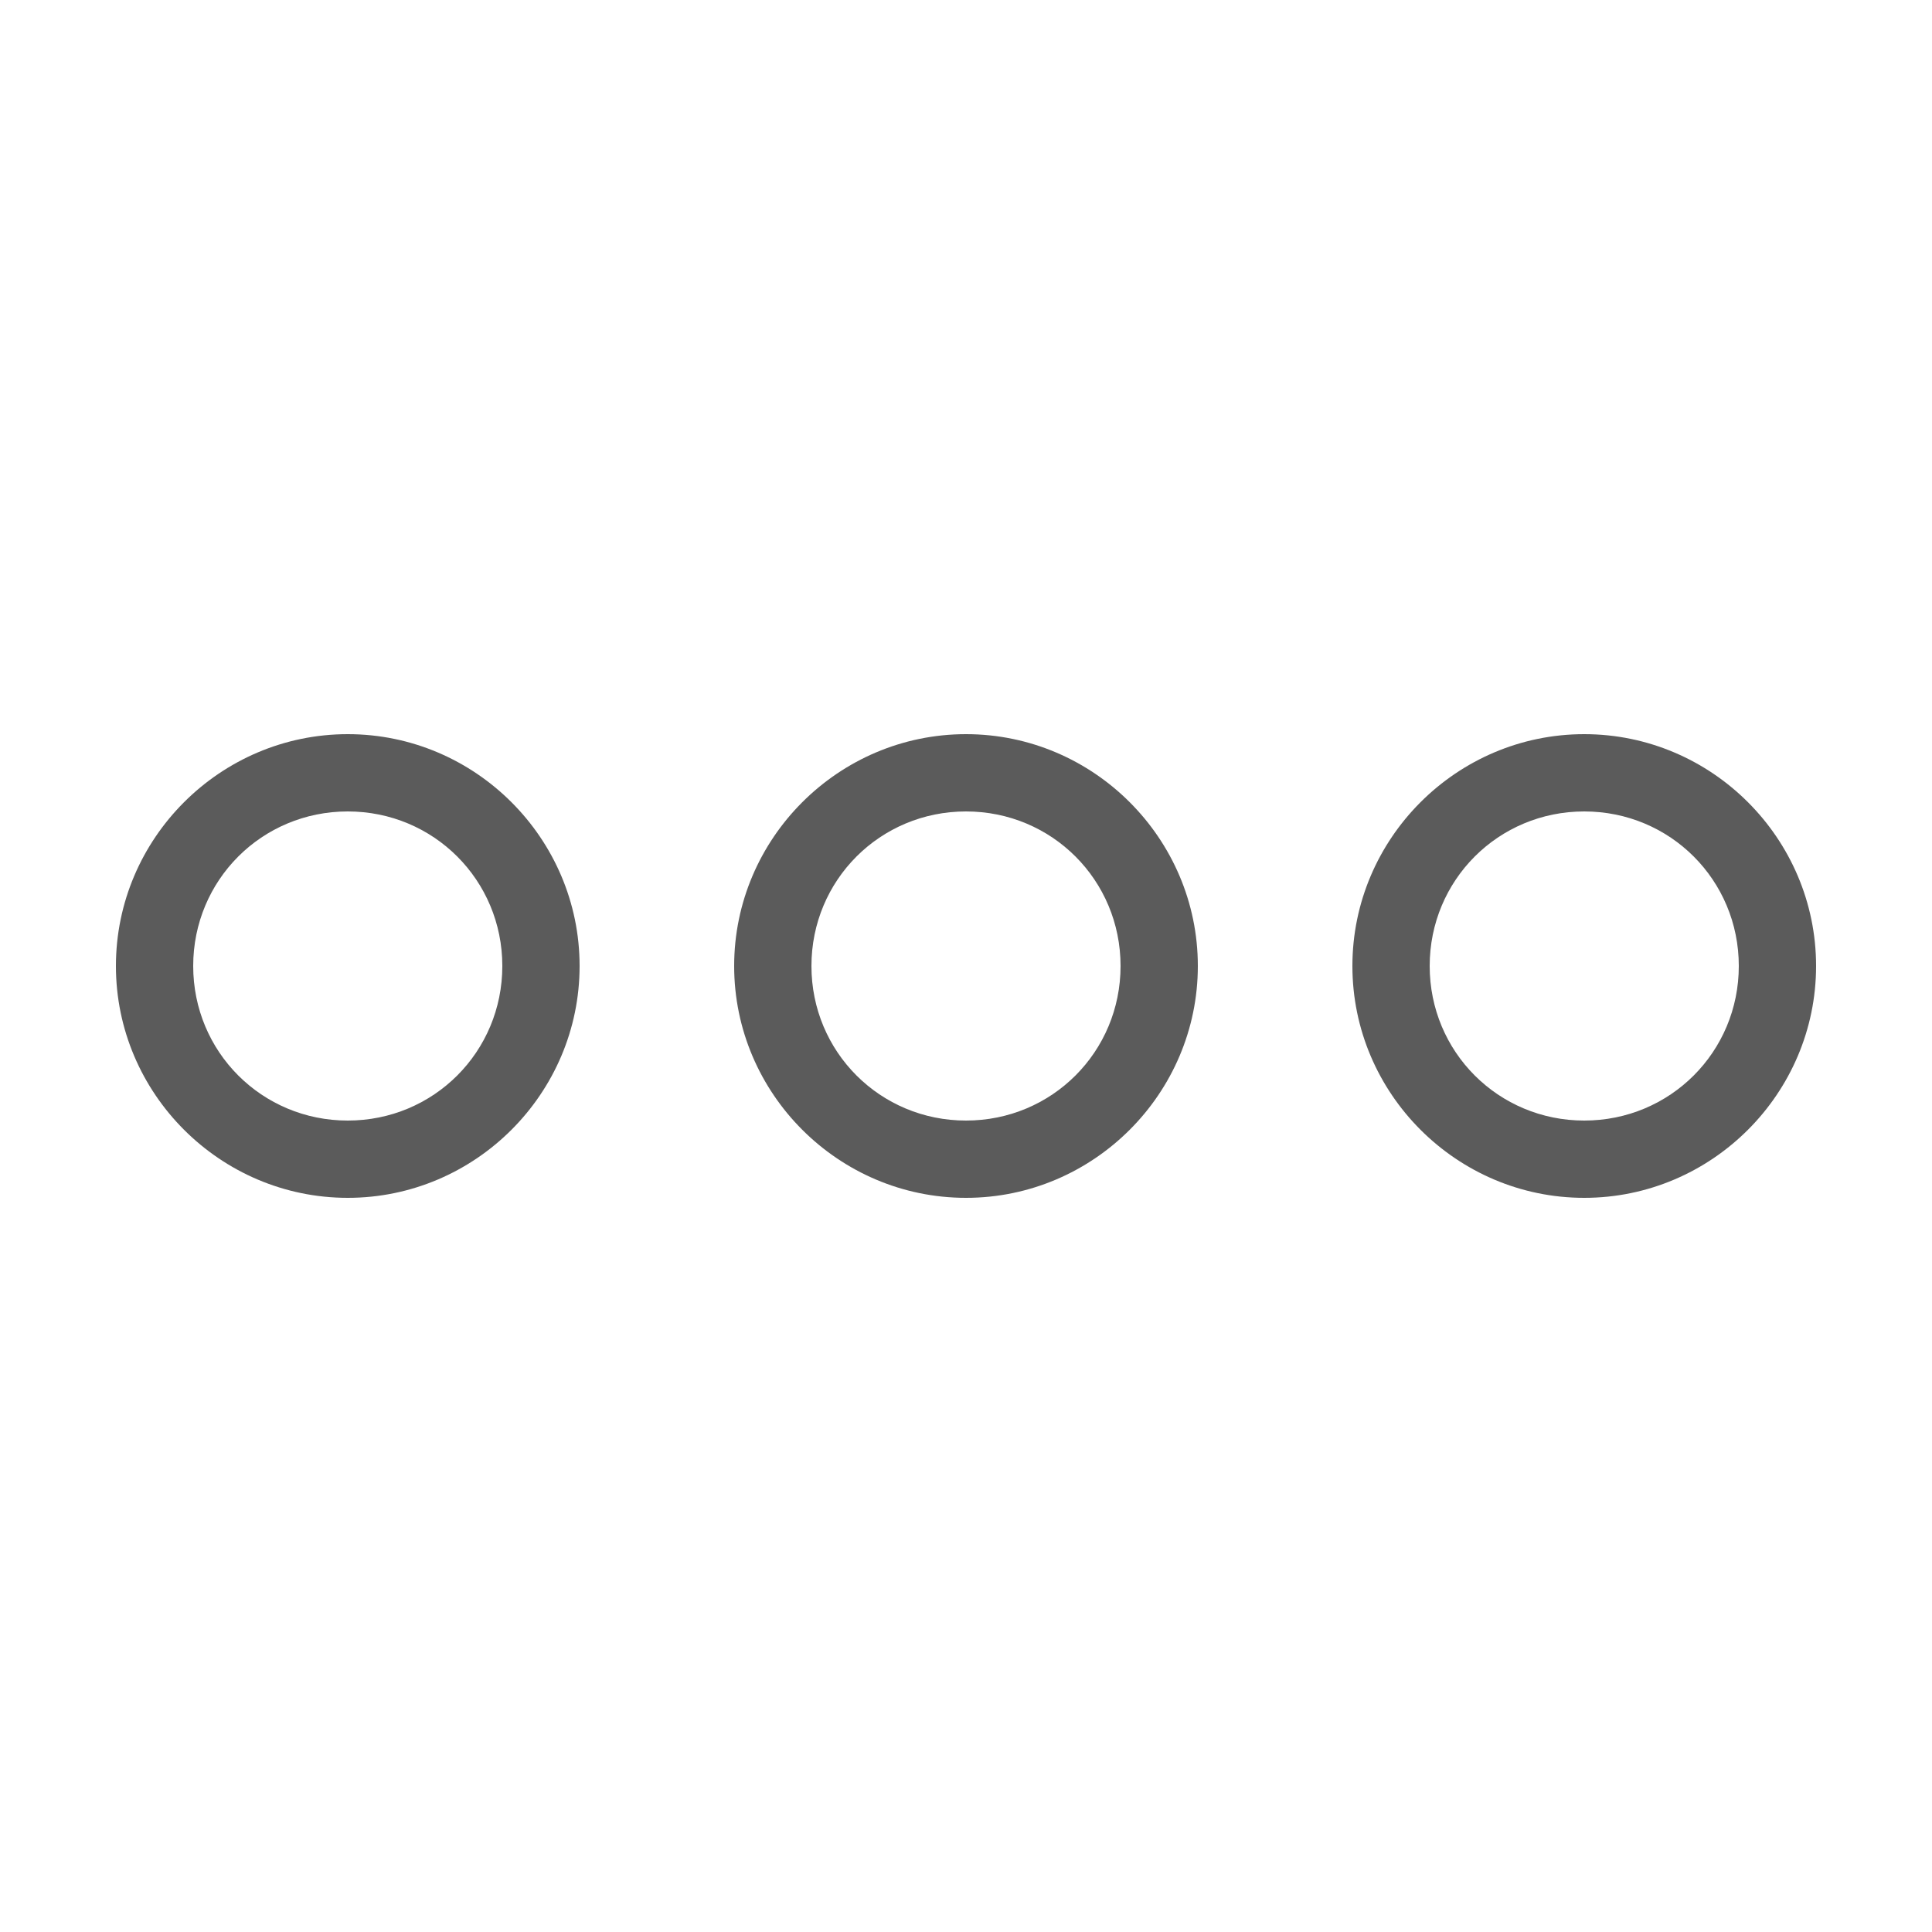
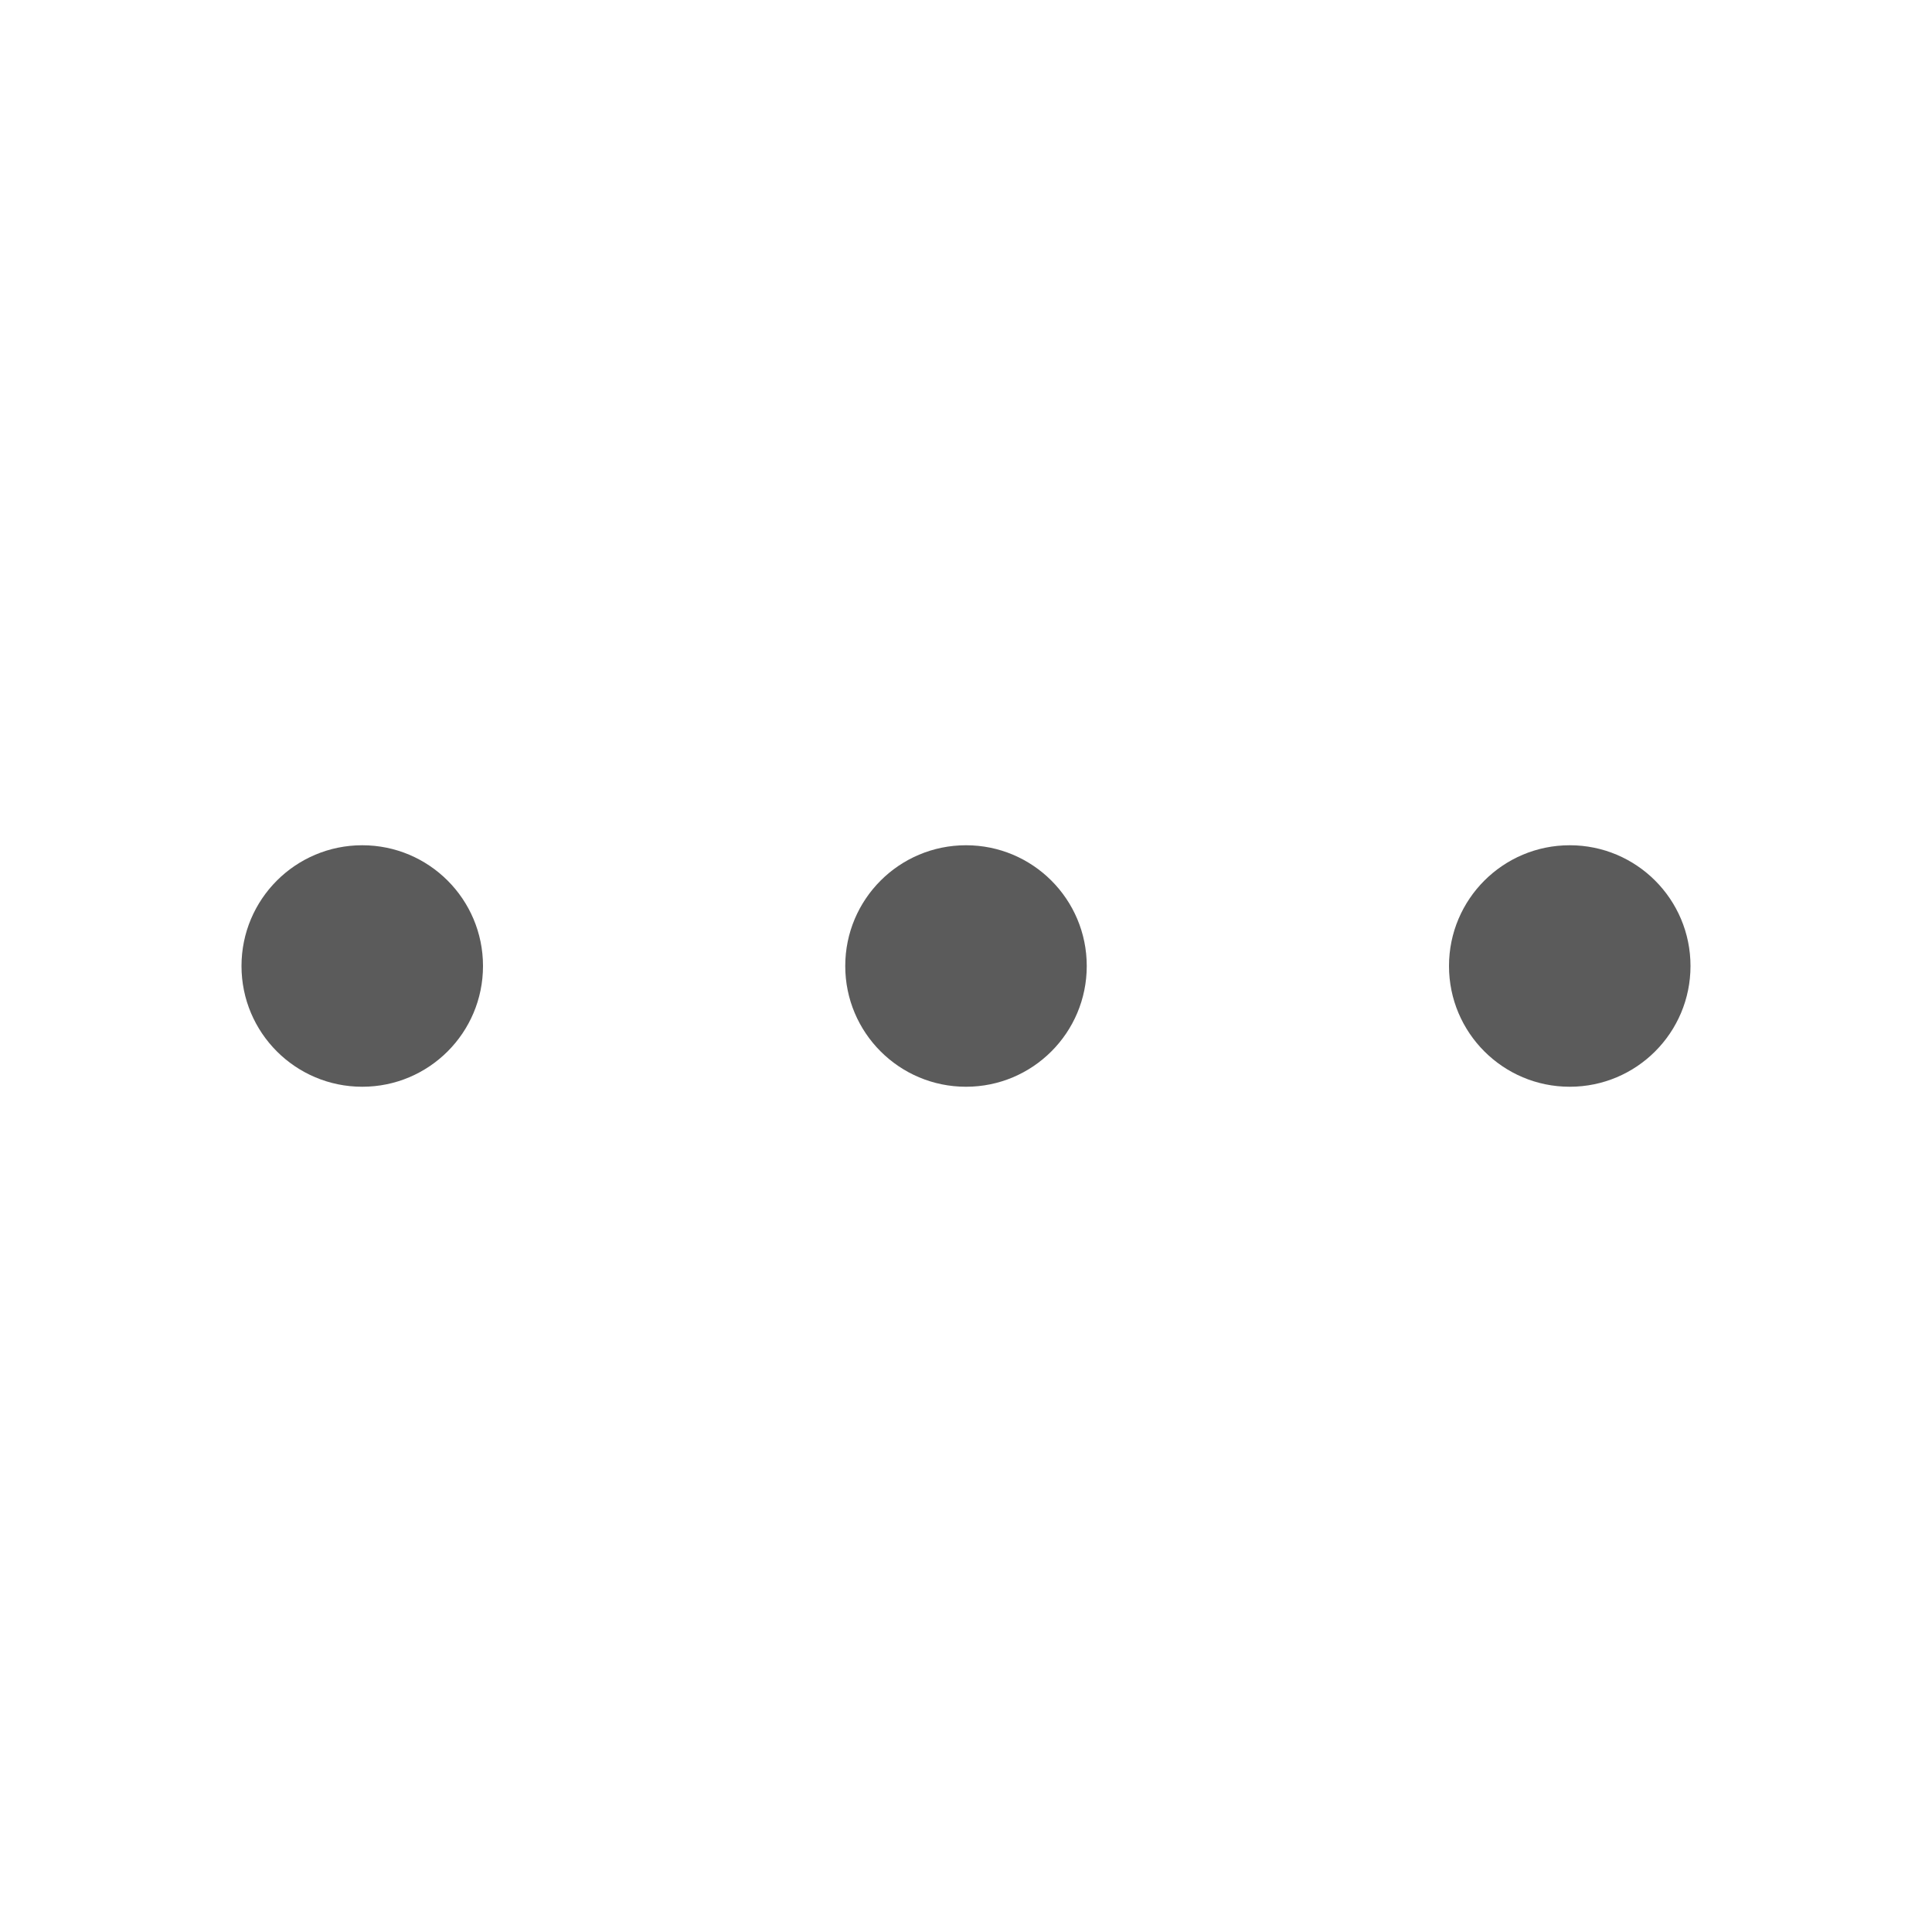
- <svg xmlns="http://www.w3.org/2000/svg" viewBox="0 0 50 50" width="12" height="12">
-   <path d="M9 19C5.699 19 3 21.699 3 25C3 28.301 5.699 31 9 31C12.301 31 15 28.301 15 25C15 21.699 12.301 19 9 19 Z M 25 19C21.699 19 19 21.699 19 25C19 28.301 21.699 31 25 31C28.301 31 31 28.301 31 25C31 21.699 28.301 19 25 19 Z M 41 19C37.699 19 35 21.699 35 25C35 28.301 37.699 31 41 31C44.301 31 47 28.301 47 25C47 21.699 44.301 19 41 19 Z M 9 21C11.223 21 13 22.777 13 25C13 27.223 11.223 29 9 29C6.777 29 5 27.223 5 25C5 22.777 6.777 21 9 21 Z M 25 21C27.223 21 29 22.777 29 25C29 27.223 27.223 29 25 29C22.777 29 21 27.223 21 25C21 22.777 22.777 21 25 21 Z M 41 21C43.223 21 45 22.777 45 25C45 27.223 43.223 29 41 29C38.777 29 37 27.223 37 25C37 22.777 38.777 21 41 21Z" fill="#5B5B5B" />
+ <svg xmlns="http://www.w3.org/2000/svg" viewBox="0 0 32 32">
+   <path d="M6 14C4.895 14 4 14.895 4 16C4 17.105 4.895 18 6 18C7.105 18 8 17.105 8 16C8 14.895 7.105 14 6 14 Z M 16 14C14.895 14 14 14.895 14 16C14 17.105 14.895 18 16 18C17.105 18 18 17.105 18 16C18 14.895 17.105 14 16 14 Z M 26 14C24.895 14 24 14.895 24 16C24 17.105 24.895 18 26 18C27.105 18 28 17.105 28 16C28 14.895 27.105 14 26 14Z" fill="#5B5B5B" />
</svg>
